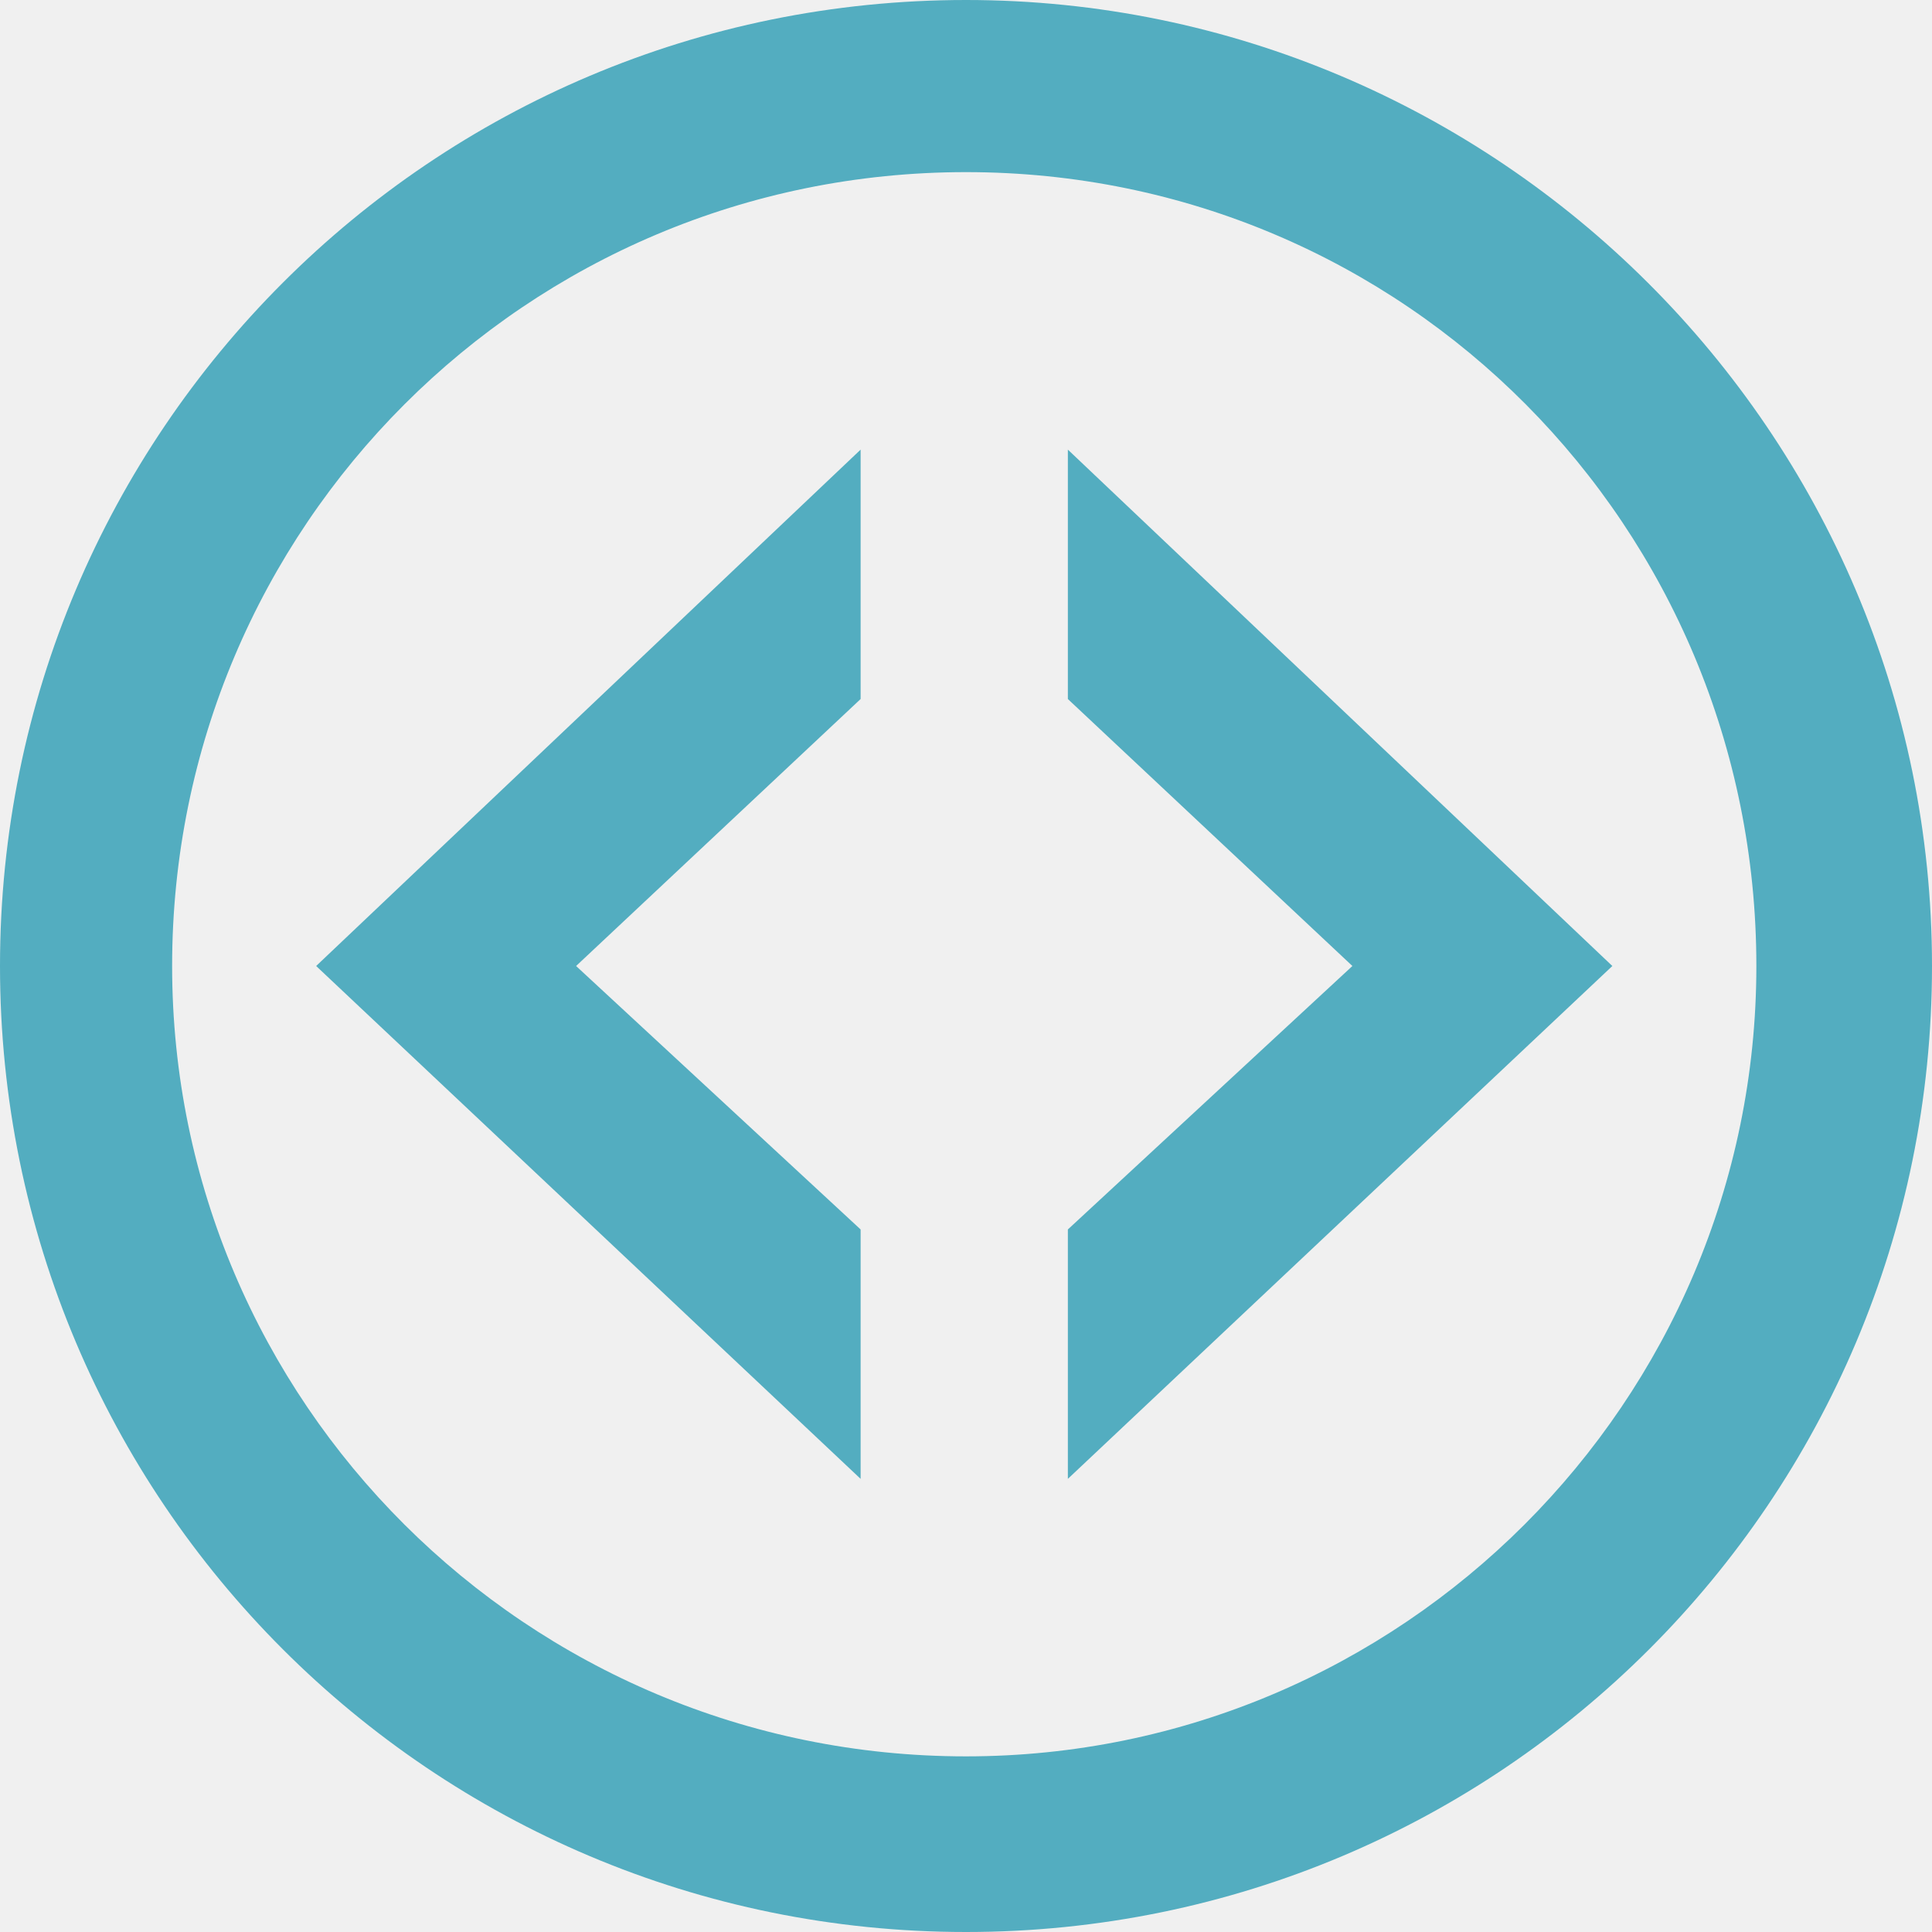
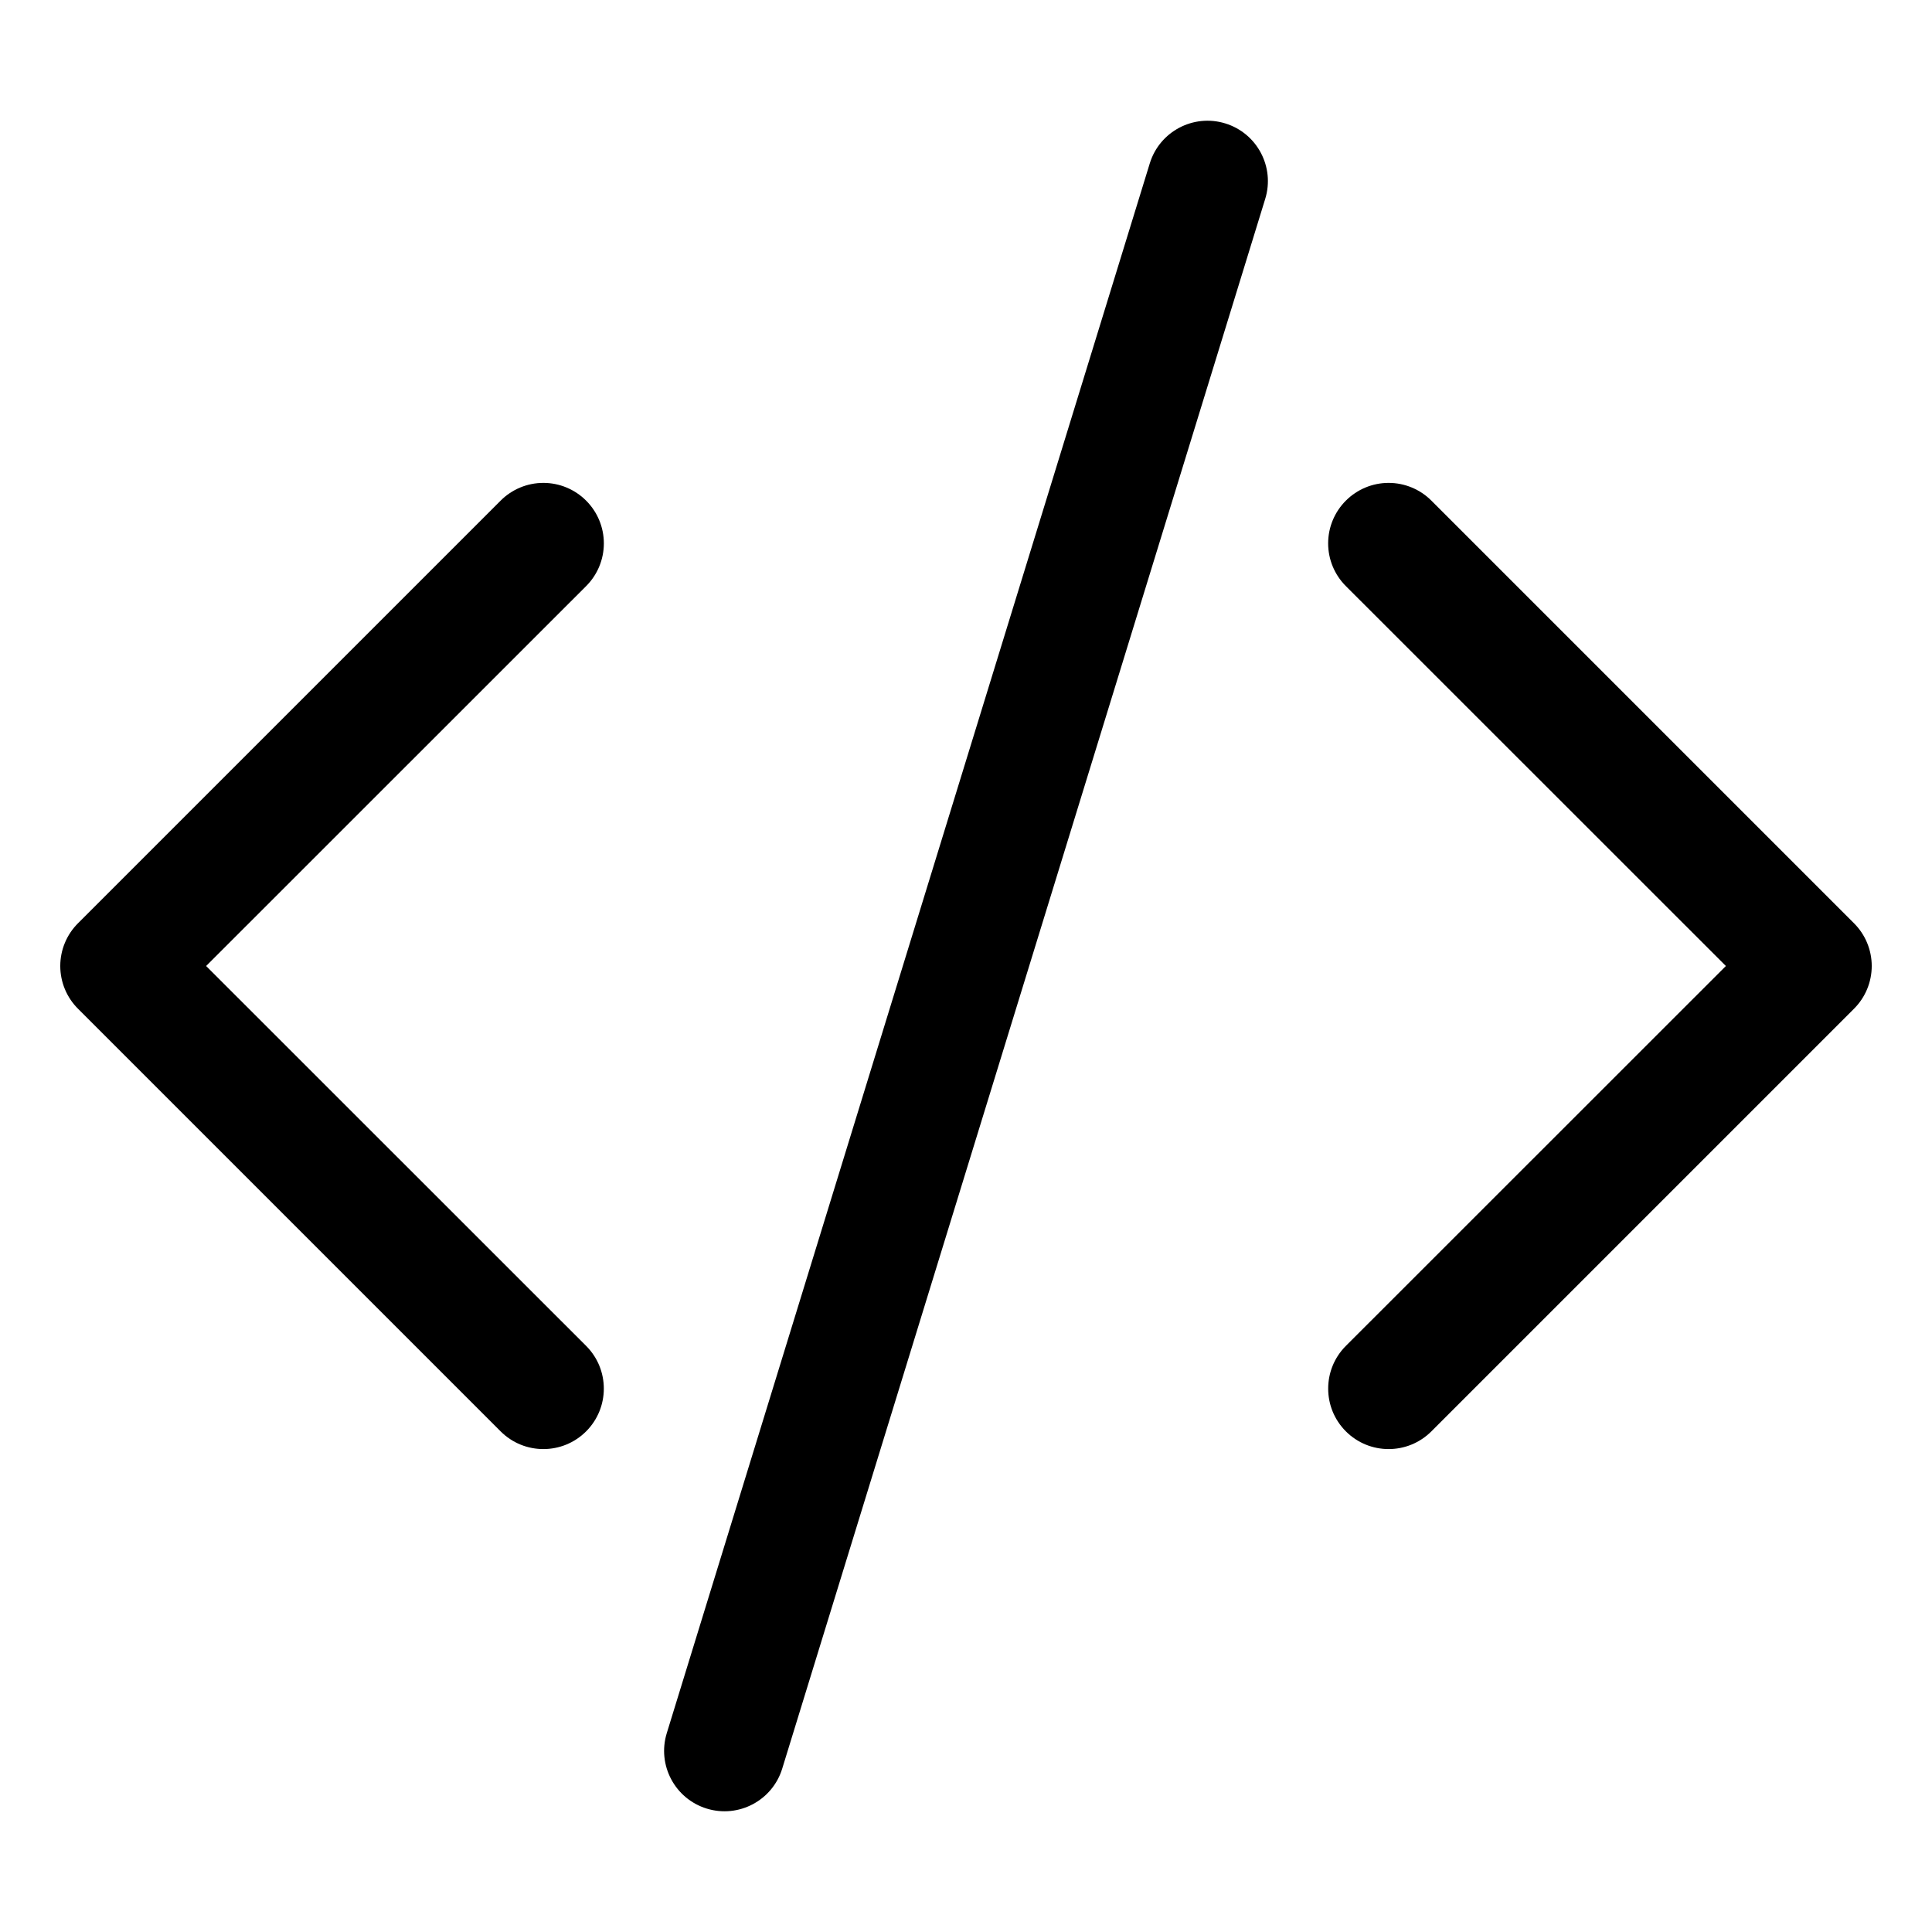
- <svg xmlns="http://www.w3.org/2000/svg" width="2500" height="2500" viewBox="0 0 256 256" preserveAspectRatio="xMidYMid">
-   <path d="M128 0C57.25 0 0 57.25 0 128s57.25 128 128 128 128-57.25 128-128S198.284 0 128 0zm0 232.727c-58.182 0-105.193-47.01-105.193-104.727C22.807 69.818 69.818 22.807 128 22.807c58.182 0 104.727 47.011 104.727 105.193 0 57.716-47.01 104.727-104.727 104.727zm-13.964-69.818L76.335 128l37.701-35.375V59.578L41.891 128l72.145 67.956V162.91zm27.462-103.33v33.046L179.2 128l-37.702 34.91v33.046L213.644 128l-72.146-68.422z" fill="#53ADC0" />
+ <svg xmlns="http://www.w3.org/2000/svg" width="128" height="128" fill="currentColor" class="bi bi-code-slash" viewBox="0 0 16 16">
+   <rect width="100%" height="100%" fill="white" />
+   <path d="M10.478 1.647a.5.5 0 1 0-.956-.294l-4 13a.5.5 0 0 0 .956.294l4-13zM4.854 4.146a.5.5 0 0 1 0 .708L1.707 8l3.147 3.146a.5.5 0 0 1-.708.708l-3.5-3.5a.5.5 0 0 1 0-.708l3.5-3.5a.5.5 0 0 1 .708 0zm6.292 0a.5.5 0 0 0 0 .708L14.293 8l-3.147 3.146a.5.5 0 0 0 .708.708l3.5-3.5a.5.5 0 0 0 0-.708l-3.5-3.5a.5.5 0 0 0-.708 0z" />
</svg>
